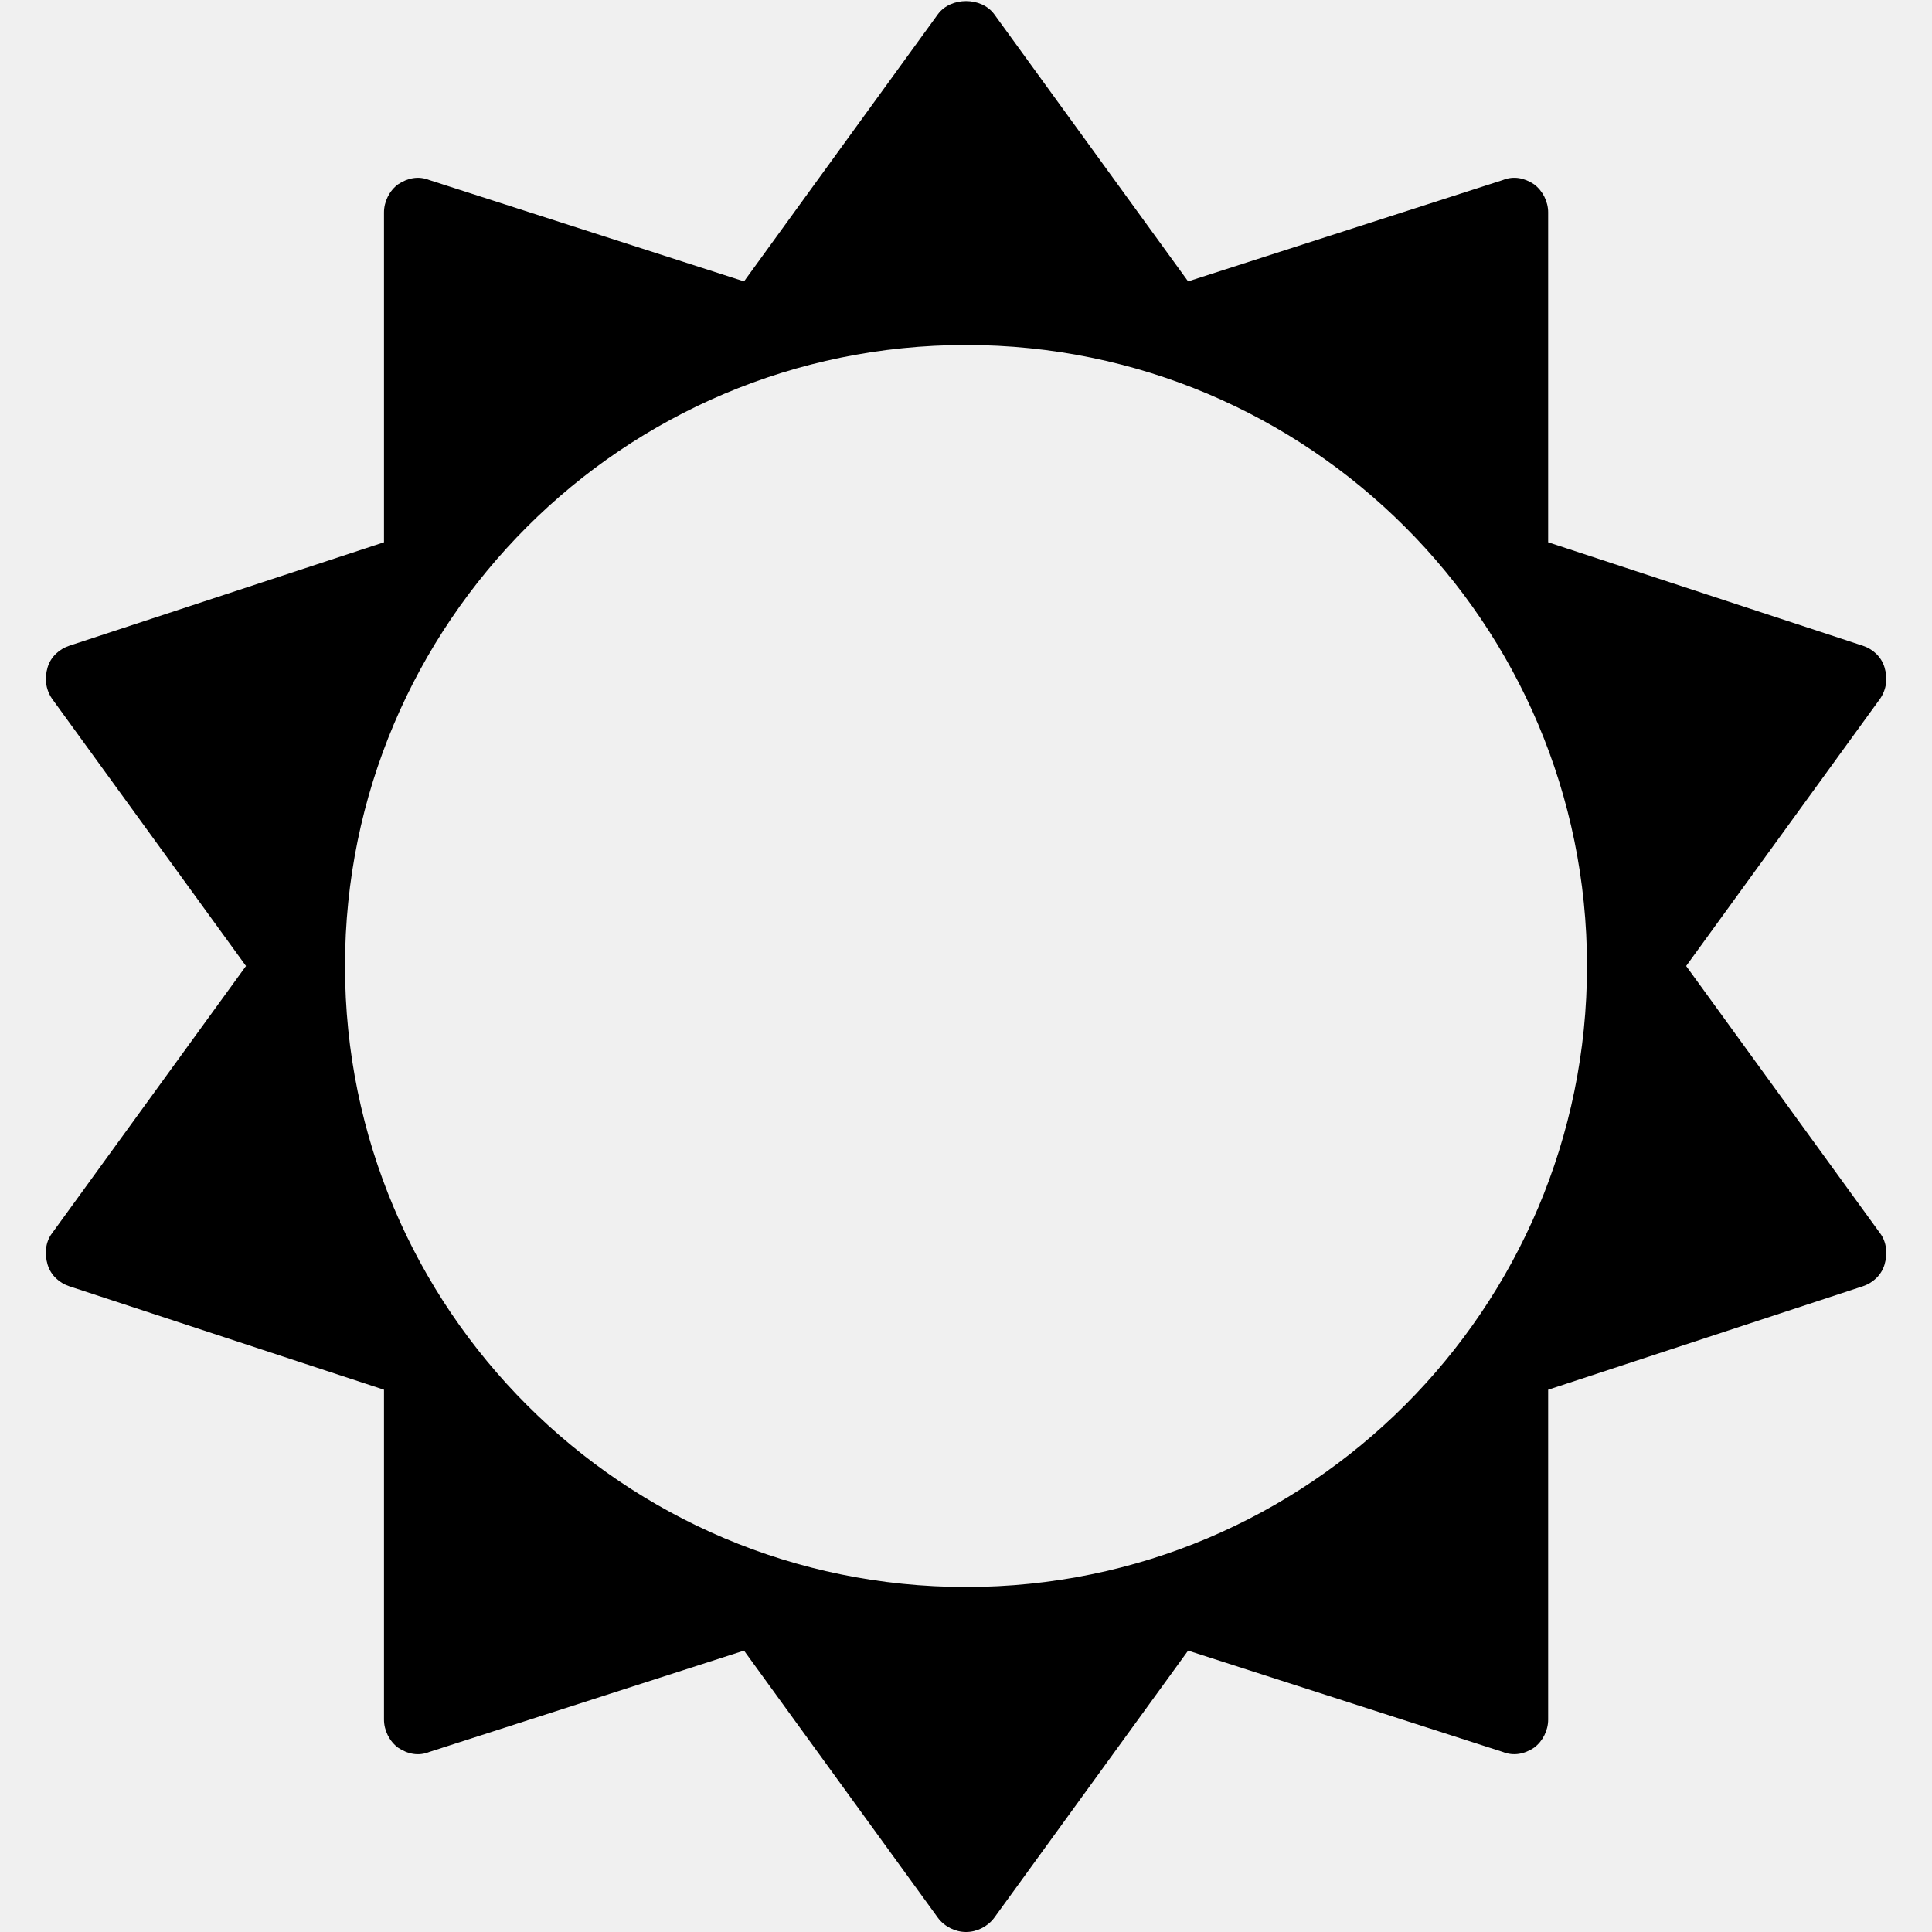
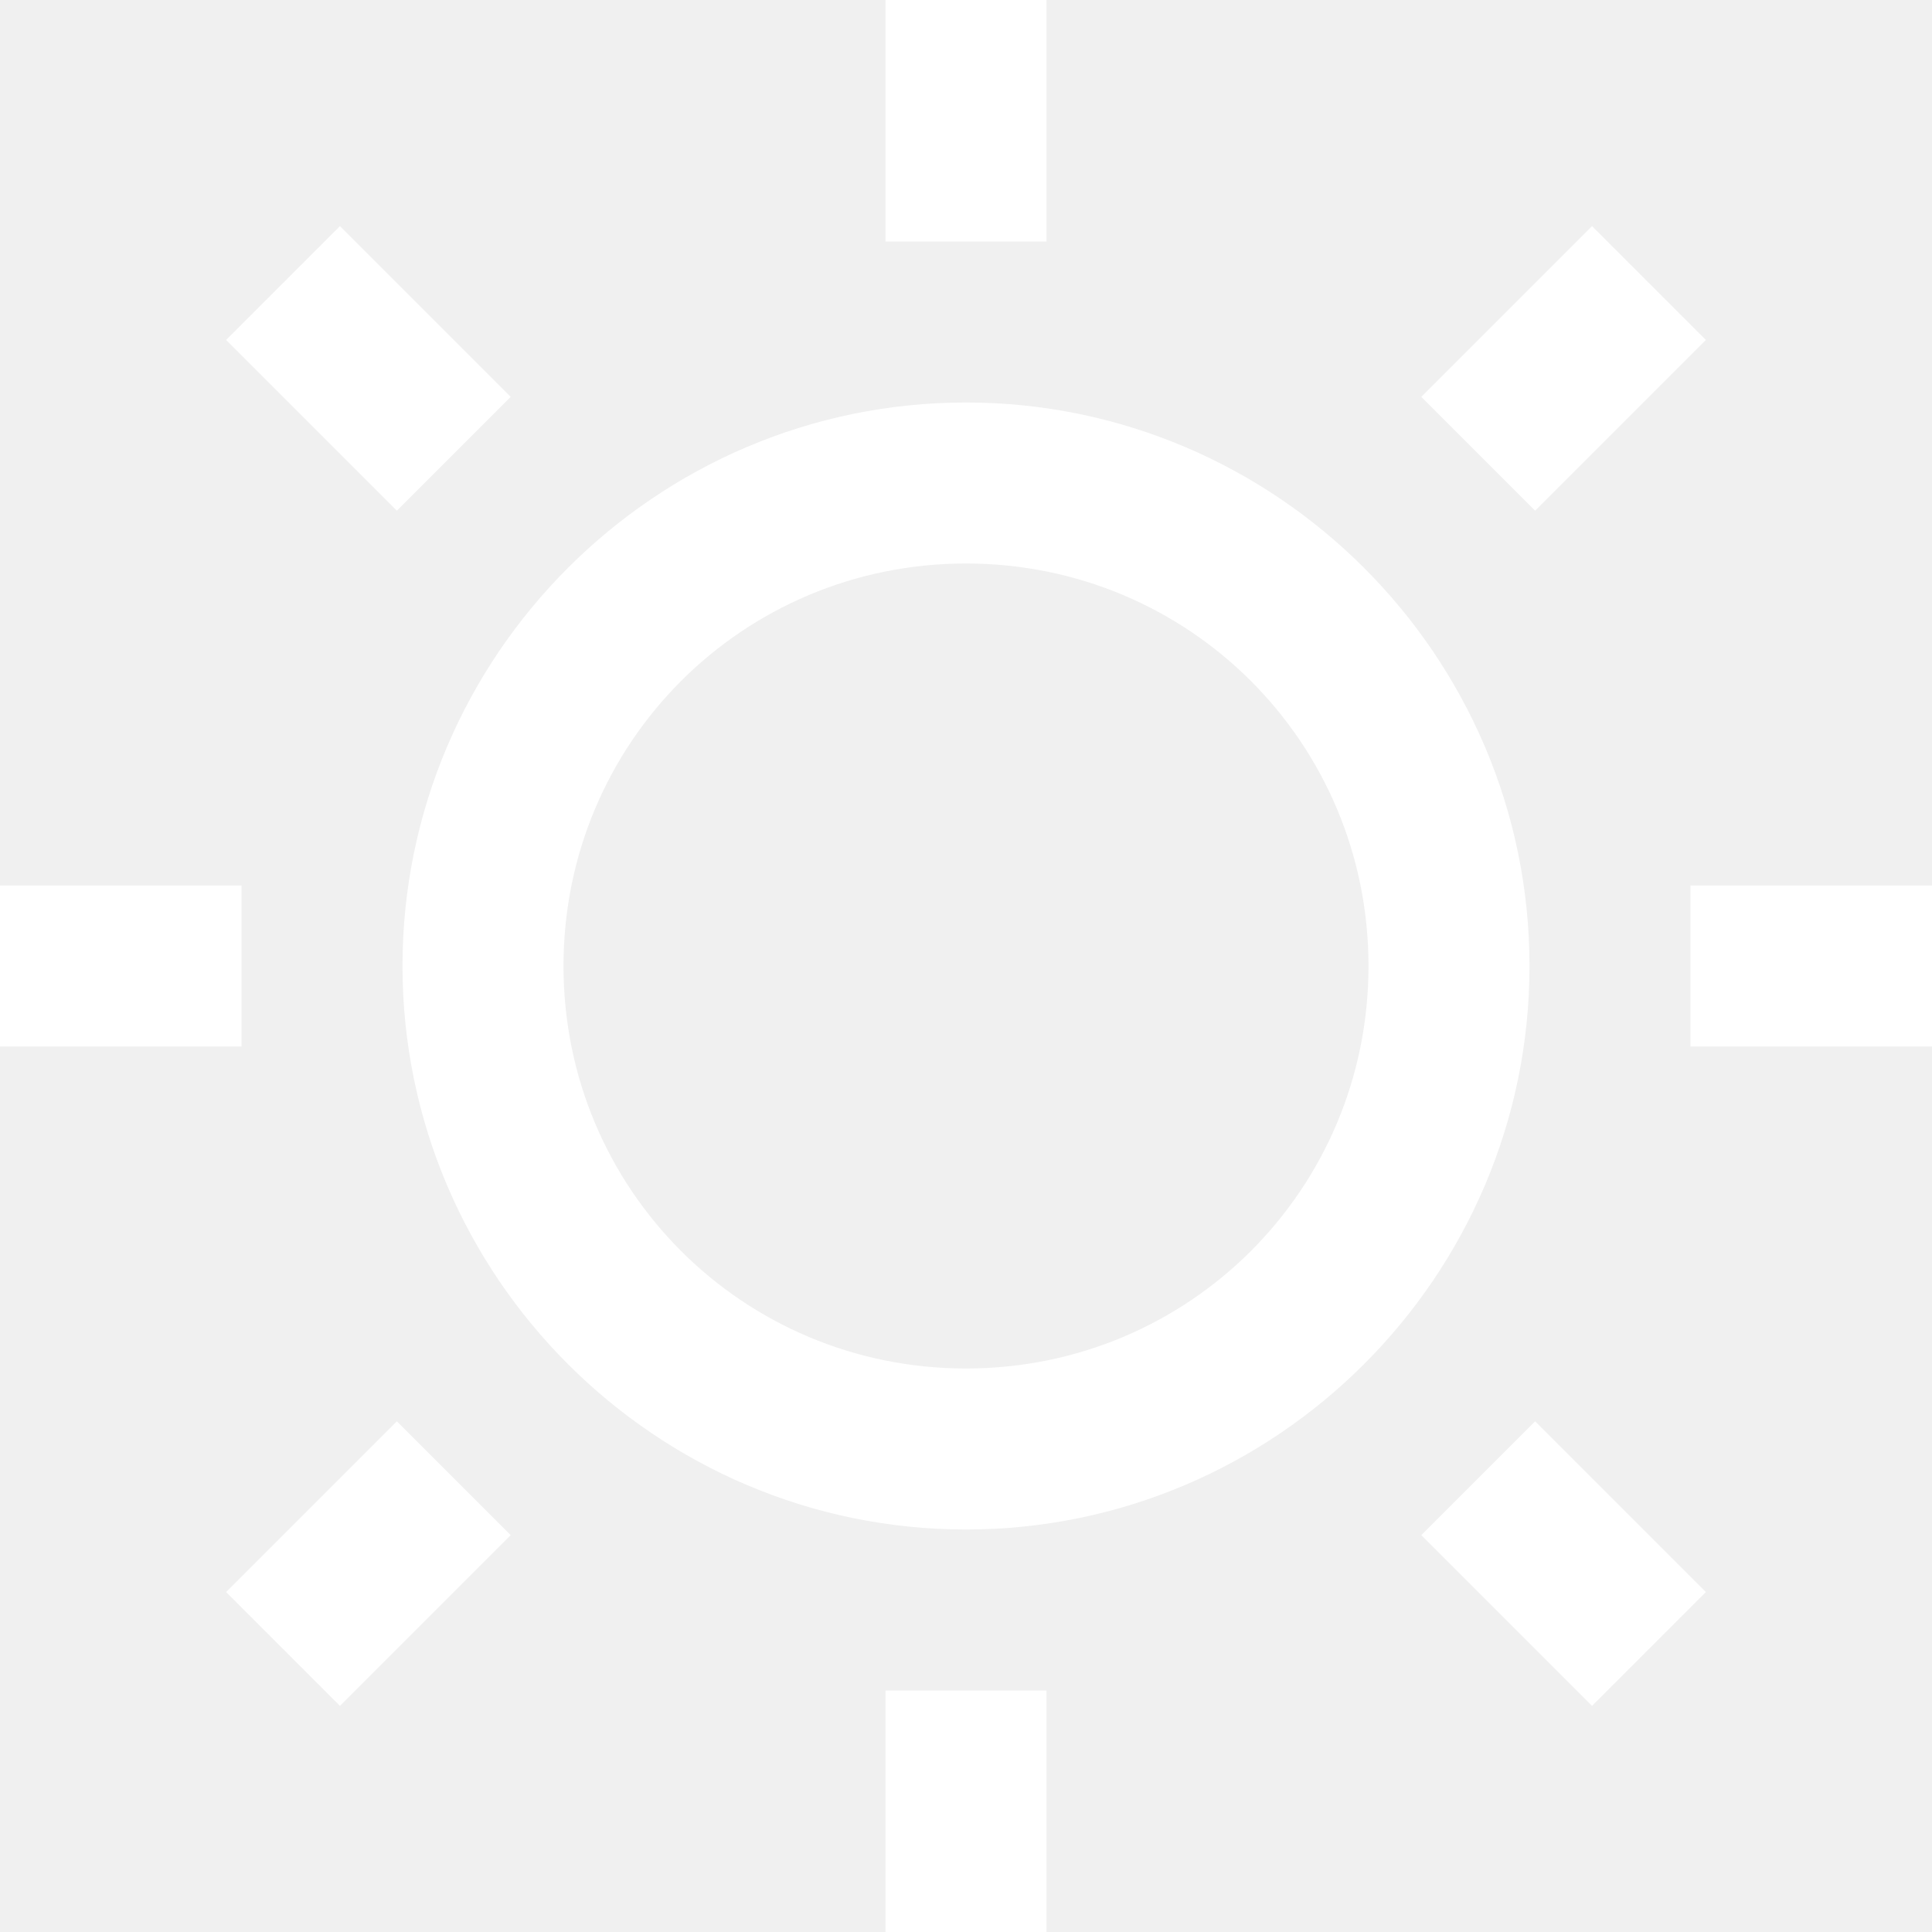
- <svg xmlns="http://www.w3.org/2000/svg" version="1.1" width="28" height="28" viewBox="0 0 28 28">
-   <path d="M23 14c0-4.969-4.031-9-9-9s-9 4.031-9 9 4.031 9 9 9 9-4.031 9-9zM27.312 18.328c-0.047 0.156-0.172 0.266-0.313 0.313l-4.562 1.5v4.781c0 0.156-0.078 0.313-0.203 0.406-0.141 0.094-0.297 0.125-0.453 0.063l-4.562-1.469-2.812 3.875c-0.094 0.125-0.25 0.203-0.406 0.203s-0.313-0.078-0.406-0.203l-2.812-3.875-4.562 1.469c-0.156 0.063-0.313 0.031-0.453-0.063-0.125-0.094-0.203-0.25-0.203-0.406v-4.781l-4.562-1.5c-0.141-0.047-0.266-0.156-0.313-0.313s-0.031-0.328 0.063-0.453l2.812-3.875-2.812-3.875c-0.094-0.141-0.109-0.297-0.063-0.453s0.172-0.266 0.313-0.313l4.562-1.5v-4.781c0-0.156 0.078-0.313 0.203-0.406 0.141-0.094 0.297-0.125 0.453-0.063l4.562 1.469 2.812-3.875c0.187-0.25 0.625-0.25 0.812 0l2.812 3.875 4.562-1.469c0.156-0.063 0.313-0.031 0.453 0.063 0.125 0.094 0.203 0.25 0.203 0.406v4.781l4.562 1.5c0.141 0.047 0.266 0.156 0.313 0.313s0.031 0.313-0.063 0.453l-2.812 3.875 2.812 3.875c0.094 0.125 0.109 0.297 0.063 0.453z" />
+ <svg xmlns="http://www.w3.org/2000/svg" viewBox="0,0,256,256" width="24px" height="24px" fill-rule="nonzero">
+   <g fill-opacity="0" fill="#dddddd" fill-rule="nonzero" stroke="none" stroke-width="1" stroke-linecap="butt" stroke-linejoin="miter" stroke-miterlimit="10" stroke-dasharray="" stroke-dashoffset="0" font-family="none" font-weight="none" font-size="none" text-anchor="none" style="mix-blend-mode: normal">
+     <path d="M0,256v-256h256v256z" id="bgRectangle" />
+   </g>
+   <g fill="#ffffff" fill-rule="nonzero" stroke="none" stroke-width="1" stroke-linecap="butt" stroke-linejoin="miter" stroke-miterlimit="10" stroke-dasharray="" stroke-dashoffset="0" font-family="none" font-weight="none" font-size="none" text-anchor="none" style="mix-blend-mode: normal">
+     <g transform="scale(10.66667,10.66667)">
+       <path d="M11,0v3h2v-3zM4.223,2.809l-1.414,1.414l2.121,2.121l1.414,-1.414zM19.777,2.809l-2.121,2.121l1.414,1.414l2.121,-2.121zM12,5c-3.854,0 -7,3.146 -7,7c0,3.854 3.146,7 7,7c3.854,0 7,-3.146 7,-7c0,-3.854 -3.146,-7 -7,-7zM12,7c2.773,0 5,2.227 5,5c0,2.773 -2.227,5 -5,5c-2.773,0 -5,-2.227 -5,-5c0,-2.773 2.227,-5 5,-5zM0,11v2h3v-2zM21,11v2h3v-2zM4.93,17.656l-2.121,2.121l1.414,1.414l2.121,-2.121zM19.07,17.656l-1.414,1.414l2.121,2.121l1.414,-1.414zM11,21v3h2v-3z" />
+     </g>
+   </g>
</svg>
